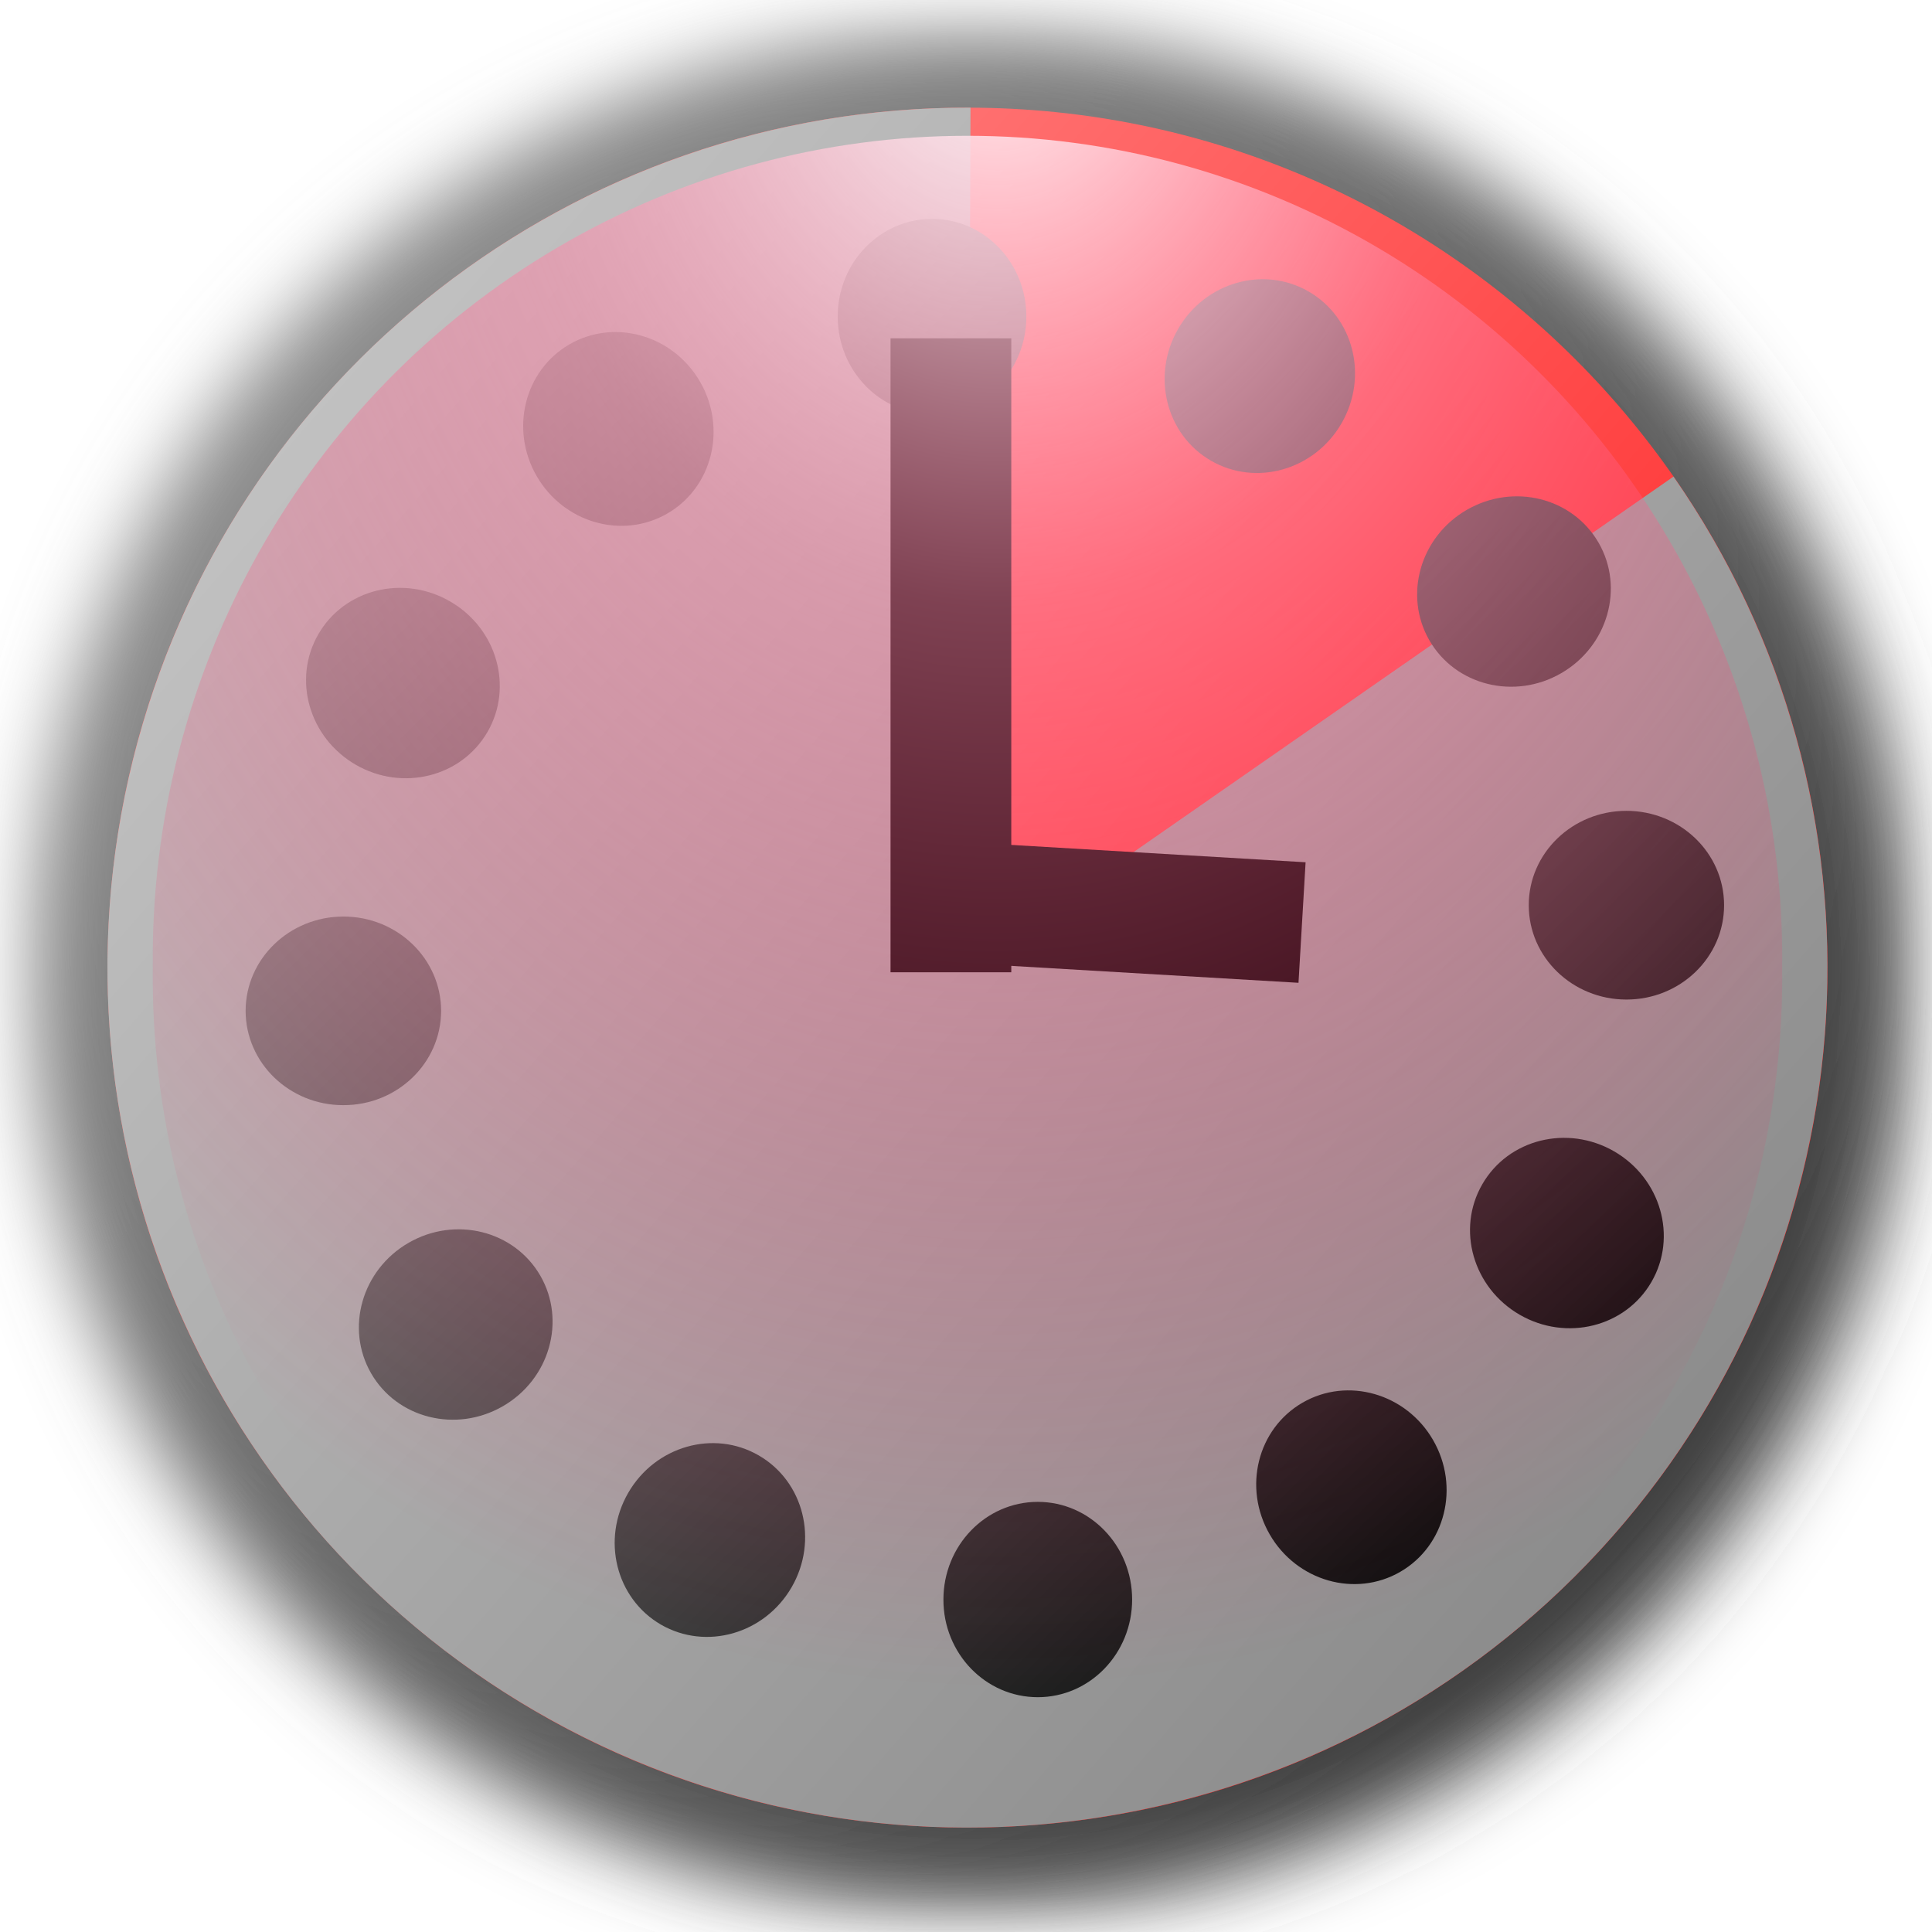
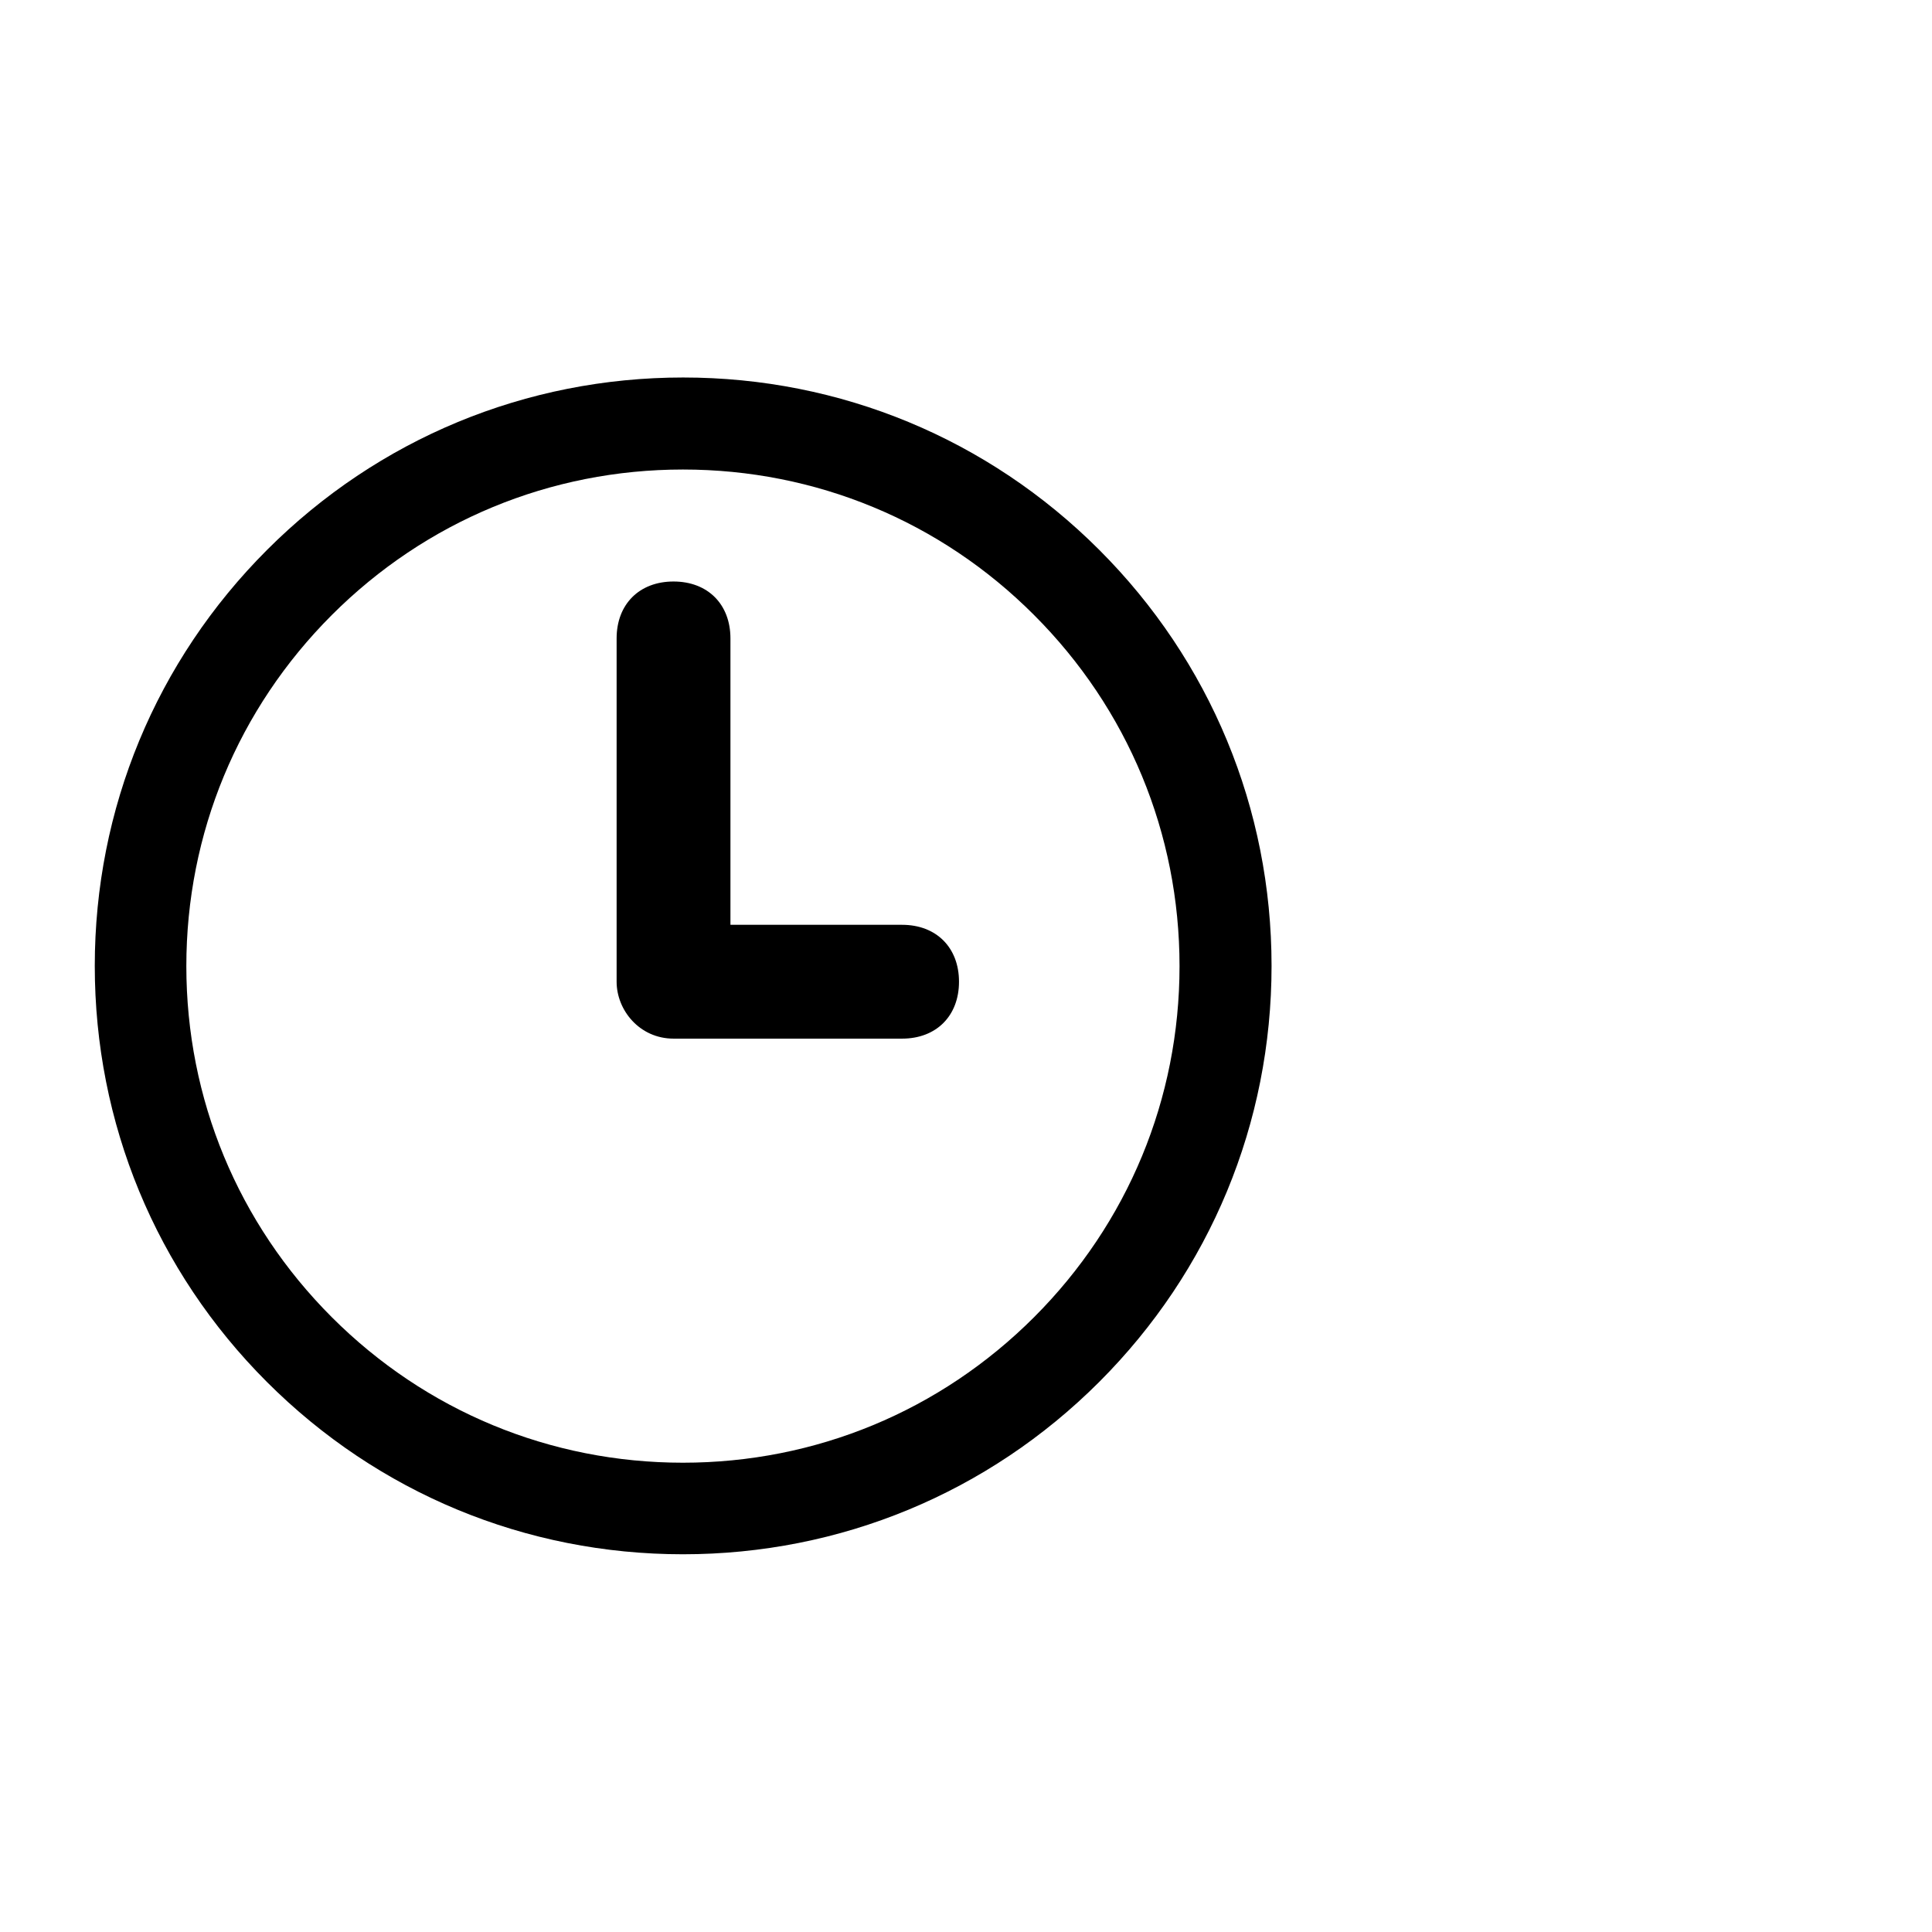
- <svg xmlns="http://www.w3.org/2000/svg" xmlns:xlink="http://www.w3.org/1999/xlink" width="16px" height="16px" id="svg2987" version="1.1">
-   <defs id="defs2989">
-     <linearGradient id="linearGradient4465">
-       <stop id="stop4467" offset="0" style="stop-color:#c1c1c1;stop-opacity:1;" />
-       <stop id="stop4469" offset="1" style="stop-color:#8c8c8c;stop-opacity:1;" />
-     </linearGradient>
-     <linearGradient id="linearGradient4424">
-       <stop style="stop-color:#000000;stop-opacity:1;" offset="0" id="stop4426" />
-       <stop style="stop-color:#b3b3b3;stop-opacity:1;" offset="1" id="stop4428" />
-     </linearGradient>
-     <linearGradient id="linearGradient4357">
-       <stop id="stop4359" offset="0" style="stop-color:#ffffff;stop-opacity:1;" />
-       <stop style="stop-color:#ff84a6;stop-opacity:0.498;" offset="0.364" id="stop4473" />
-       <stop id="stop4361" offset="1" style="stop-color:#ff0a4d;stop-opacity:0;" />
-     </linearGradient>
-     <linearGradient id="linearGradient4347">
-       <stop id="stop4349" offset="0" style="stop-color:#909090;stop-opacity:1;" />
-       <stop id="stop4351" offset="1" style="stop-color:#3c3c3c;stop-opacity:1;" />
-     </linearGradient>
-     <linearGradient id="linearGradient3767">
-       <stop style="stop-color:#ff8282;stop-opacity:1;" offset="0" id="stop3769" />
-       <stop style="stop-color:#ff1919;stop-opacity:1;" offset="1" id="stop3771" />
-     </linearGradient>
-     <linearGradient xlink:href="#linearGradient4347" id="linearGradient3779" x1="2.225" y1="2.83" x2="14.039" y2="13.172" gradientUnits="userSpaceOnUse" />
-     <filter id="filter4339">
-       <feGaussianBlur stdDeviation="0.324" id="feGaussianBlur4341" />
-     </filter>
-     <linearGradient xlink:href="#linearGradient3767" id="linearGradient4345" gradientUnits="userSpaceOnUse" x1="2.225" y1="2.83" x2="14.039" y2="13.172" />
-     <linearGradient xlink:href="#linearGradient4424" id="linearGradient4430" x1="10.74" y1="16.149" x2="6.306" y2="-1.28" gradientUnits="userSpaceOnUse" />
-     <radialGradient xlink:href="#linearGradient4357" id="radialGradient4440" gradientUnits="userSpaceOnUse" gradientTransform="matrix(1.571298,0.01074232,-0.01353758,1.980168,-4.565548,-0.6835587)" cx="8.198" cy="-0.08" fx="8.198" fy="-0.08" r="7.778" />
-     <linearGradient xlink:href="#linearGradient4465" id="linearGradient4471" gradientUnits="userSpaceOnUse" x1="2.225" y1="2.83" x2="14.039" y2="13.172" />
-   </defs>
-   <g id="layer4" style="display:inline">
-     <path style="fill:url(#linearGradient3779);fill-opacity:1;stroke:none;display:inline;filter:url(#filter4339)" id="path2997" d="m 15.822,8.133 a 7.778,7.778 0 1 1 -15.556,0 7.778,7.778 0 1 1 15.556,0 z" transform="translate(0,-0.08838835)" />
+ <svg xmlns="http://www.w3.org/2000/svg" version="1.1" id="Ebene_1" x="0px" y="0px" viewBox="0 0 841.9 841.9" enable-background="new 0 0 841.9 841.9" xml:space="preserve">
+   <g>
+     <path d="M297.6,677.3c-68.5,0-132.9-26.7-181.3-75.1S41.3,489.4,41.3,420.9s26.7-132.9,75.1-181.3c48.4-48.4,112.8-75.1,181.3-75.1   s132.9,26.7,181.3,75.1c48.4,48.4,75.1,112.8,75.1,181.3s-26.7,132.9-75.1,181.3S366.1,677.3,297.6,677.3z M297.6,204.6   c-57.8,0-112.1,22.5-153,63.4c-40.9,40.9-63.4,95.2-63.4,153c0,57.8,22.5,112.1,63.4,153c40.9,40.9,95.2,63.4,153,63.4   c57.8,0,112.1-22.5,153-63.4c40.9-40.9,63.4-95.2,63.4-153c0-57.8-22.5-112.1-63.4-153C409.8,227.1,355.4,204.6,297.6,204.6z" />
  </g>
-   <g id="layer1" style="display:inline">
-     <path transform="matrix(0.9156293,0,0,0.9156293,0.6473722,0.5665854)" d="m 15.822,8.133 a 7.778,7.778 0 1 1 -15.556,0 7.778,7.778 0 1 1 15.556,0 z" id="path4343" style="fill:url(#linearGradient4345);fill-opacity:1;stroke:none" />
-   </g>
-   <g id="layer5" style="display:inline">
-     <path style="fill:url(#linearGradient4471);fill-opacity:1;stroke:none;display:inline" id="path4462" d="M 14.429,3.692 A 7.778,7.778 0 1 1 8.071,0.355 L 8.043,8.133 z" transform="matrix(0.9156293,0,0,0.9156293,0.6473722,0.5665854)" />
-   </g>
-   <g id="layer2" style="display:inline">
-     <path id="use4309" transform="matrix(0.773237,-0.4464286,0.4464286,0.773237,-1.97159,5.552933)" style="fill:url(#linearGradient4430);fill-opacity:1;stroke:none" d="M 8.875,2.031 C 8.875,2.532 8.483,2.938 8,2.938 7.517,2.938 7.125,2.532 7.125,2.031 7.125,1.531 7.517,1.125 8,1.125 c 0.483,0 0.875,0.406 0.875,0.906 z M 5.848,2.636 C 6.099,3.069 5.962,3.617 5.544,3.858 5.125,4.1 4.583,3.944 4.333,3.511 4.083,3.077 4.219,2.53 4.638,2.289 5.056,2.047 5.598,2.202 5.848,2.636 z M 3.53,4.673 C 3.963,4.923 4.119,5.465 3.877,5.884 3.635,6.302 3.088,6.439 2.655,6.188 2.221,5.938 2.066,5.396 2.307,4.977 2.549,4.559 3.096,4.423 3.53,4.673 z m -0.99,2.923 c 0.501,0 0.906,0.392 0.906,0.875 0,0.483 -0.406,0.875 -0.906,0.875 -0.501,0 -0.906,-0.392 -0.906,-0.875 0,-0.483 0.406,-0.875 0.906,-0.875 z M 3.145,10.623 c 0.433,-0.25 0.981,-0.114 1.222,0.305 0.242,0.419 0.086,0.961 -0.347,1.211 C 3.586,12.389 3.039,12.252 2.797,11.834 2.556,11.415 2.711,10.873 3.145,10.623 z m 2.037,2.319 c 0.25,-0.433 0.792,-0.589 1.211,-0.347 0.419,0.242 0.555,0.789 0.305,1.222 -0.25,0.433 -0.792,0.589 -1.211,0.347 C 5.068,13.922 4.931,13.375 5.182,12.942 z m 2.923,0.99 c 0,-0.501 0.392,-0.906 0.875,-0.906 0.483,0 0.875,0.406 0.875,0.906 0,0.501 -0.392,0.906 -0.875,0.906 -0.483,0 -0.875,-0.406 -0.875,-0.906 z M 11.132,13.327 c -0.25,-0.433 -0.114,-0.981 0.305,-1.222 0.419,-0.242 0.961,-0.086 1.211,0.347 0.25,0.433 0.114,0.981 -0.305,1.222 -0.419,0.242 -0.961,0.086 -1.211,-0.347 z m 2.319,-2.037 c -0.433,-0.25 -0.589,-0.792 -0.347,-1.211 0.242,-0.419 0.789,-0.555 1.222,-0.305 0.433,0.25 0.589,0.792 0.347,1.211 -0.242,0.419 -0.789,0.555 -1.222,0.305 z M 14.44,8.366 c -0.501,0 -0.906,-0.392 -0.906,-0.875 0,-0.483 0.406,-0.875 0.906,-0.875 0.501,0 0.906,0.392 0.906,0.875 0,0.483 -0.406,0.875 -0.906,0.875 z M 13.835,5.34 C 13.402,5.59 12.855,5.454 12.613,5.035 12.371,4.617 12.527,4.074 12.96,3.824 c 0.433,-0.25 0.981,-0.114 1.222,0.305 0.242,0.419 0.086,0.961 -0.347,1.211 z M 11.798,3.021 C 11.548,3.454 11.006,3.61 10.588,3.368 10.169,3.127 10.033,2.579 10.283,2.146 10.533,1.712 11.075,1.557 11.494,1.799 11.912,2.04 12.049,2.587 11.798,3.021 z" />
-     <path style="fill:none;stroke:#000000;stroke-width:1px;stroke-linecap:butt;stroke-linejoin:miter;stroke-opacity:1" d="m 7.875,2.802 0,5.25" id="path4436" />
-     <path style="fill:none;stroke:#000000;stroke-width:1px;stroke-linecap:butt;stroke-linejoin:miter;stroke-opacity:1" d="M 7.778,7.463 10.783,7.64" id="path4438" />
-   </g>
-   <g id="layer3" style="display:inline">
-     <path style="fill:url(#radialGradient4440);fill-opacity:1;stroke:none" id="path4353" d="m 15.412,8.133 a 7.369,7.437 0 1 1 -14.737,0 7.369,7.437 0 1 1 14.737,0 z" transform="matrix(0.9156293,0,0,0.9156293,0.6473722,0.5665854)" />
-   </g>
+   <path fill="#000000" d="M293.5,452.6h99.6c14.9,0,24.8-9.9,24.8-24.8S408,403,393.1,403h-74.8V278.2c0-14.9-9.9-24.8-24.8-24.8  c-14.9,0-24.8,9.9-24.8,24.8v149.6C268.7,440.2,278.7,452.6,293.5,452.6z" />
</svg>
